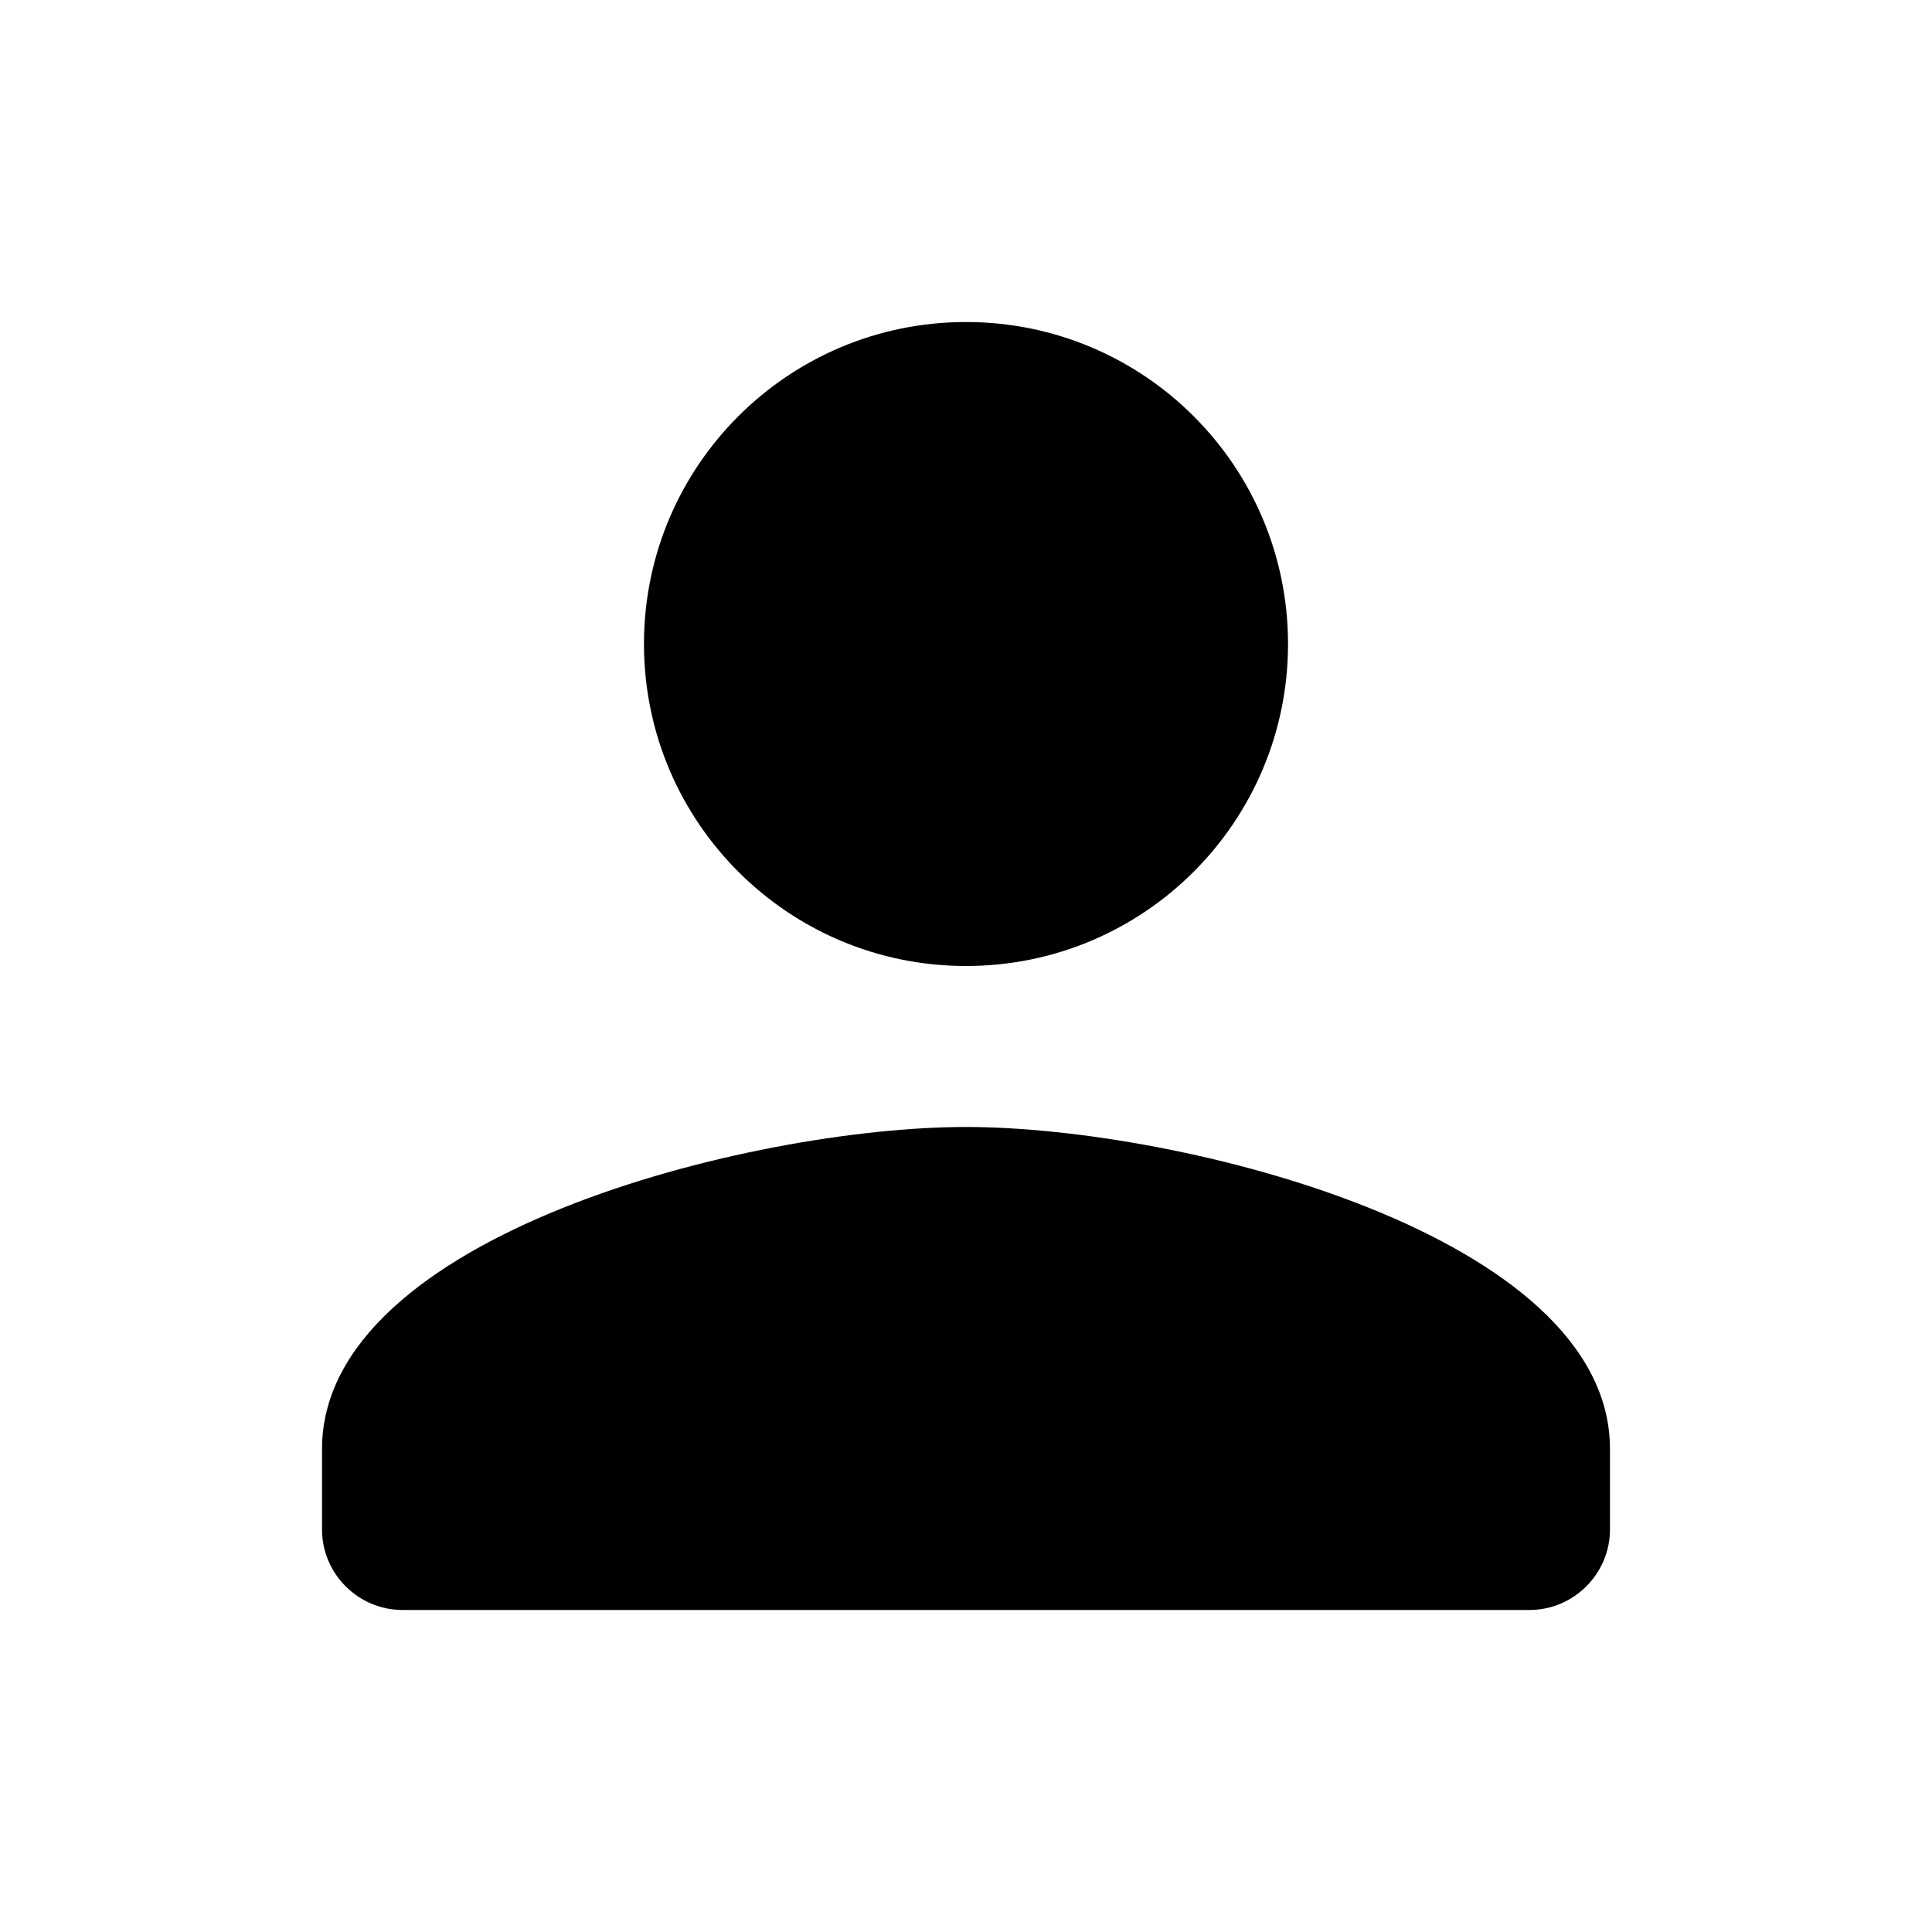
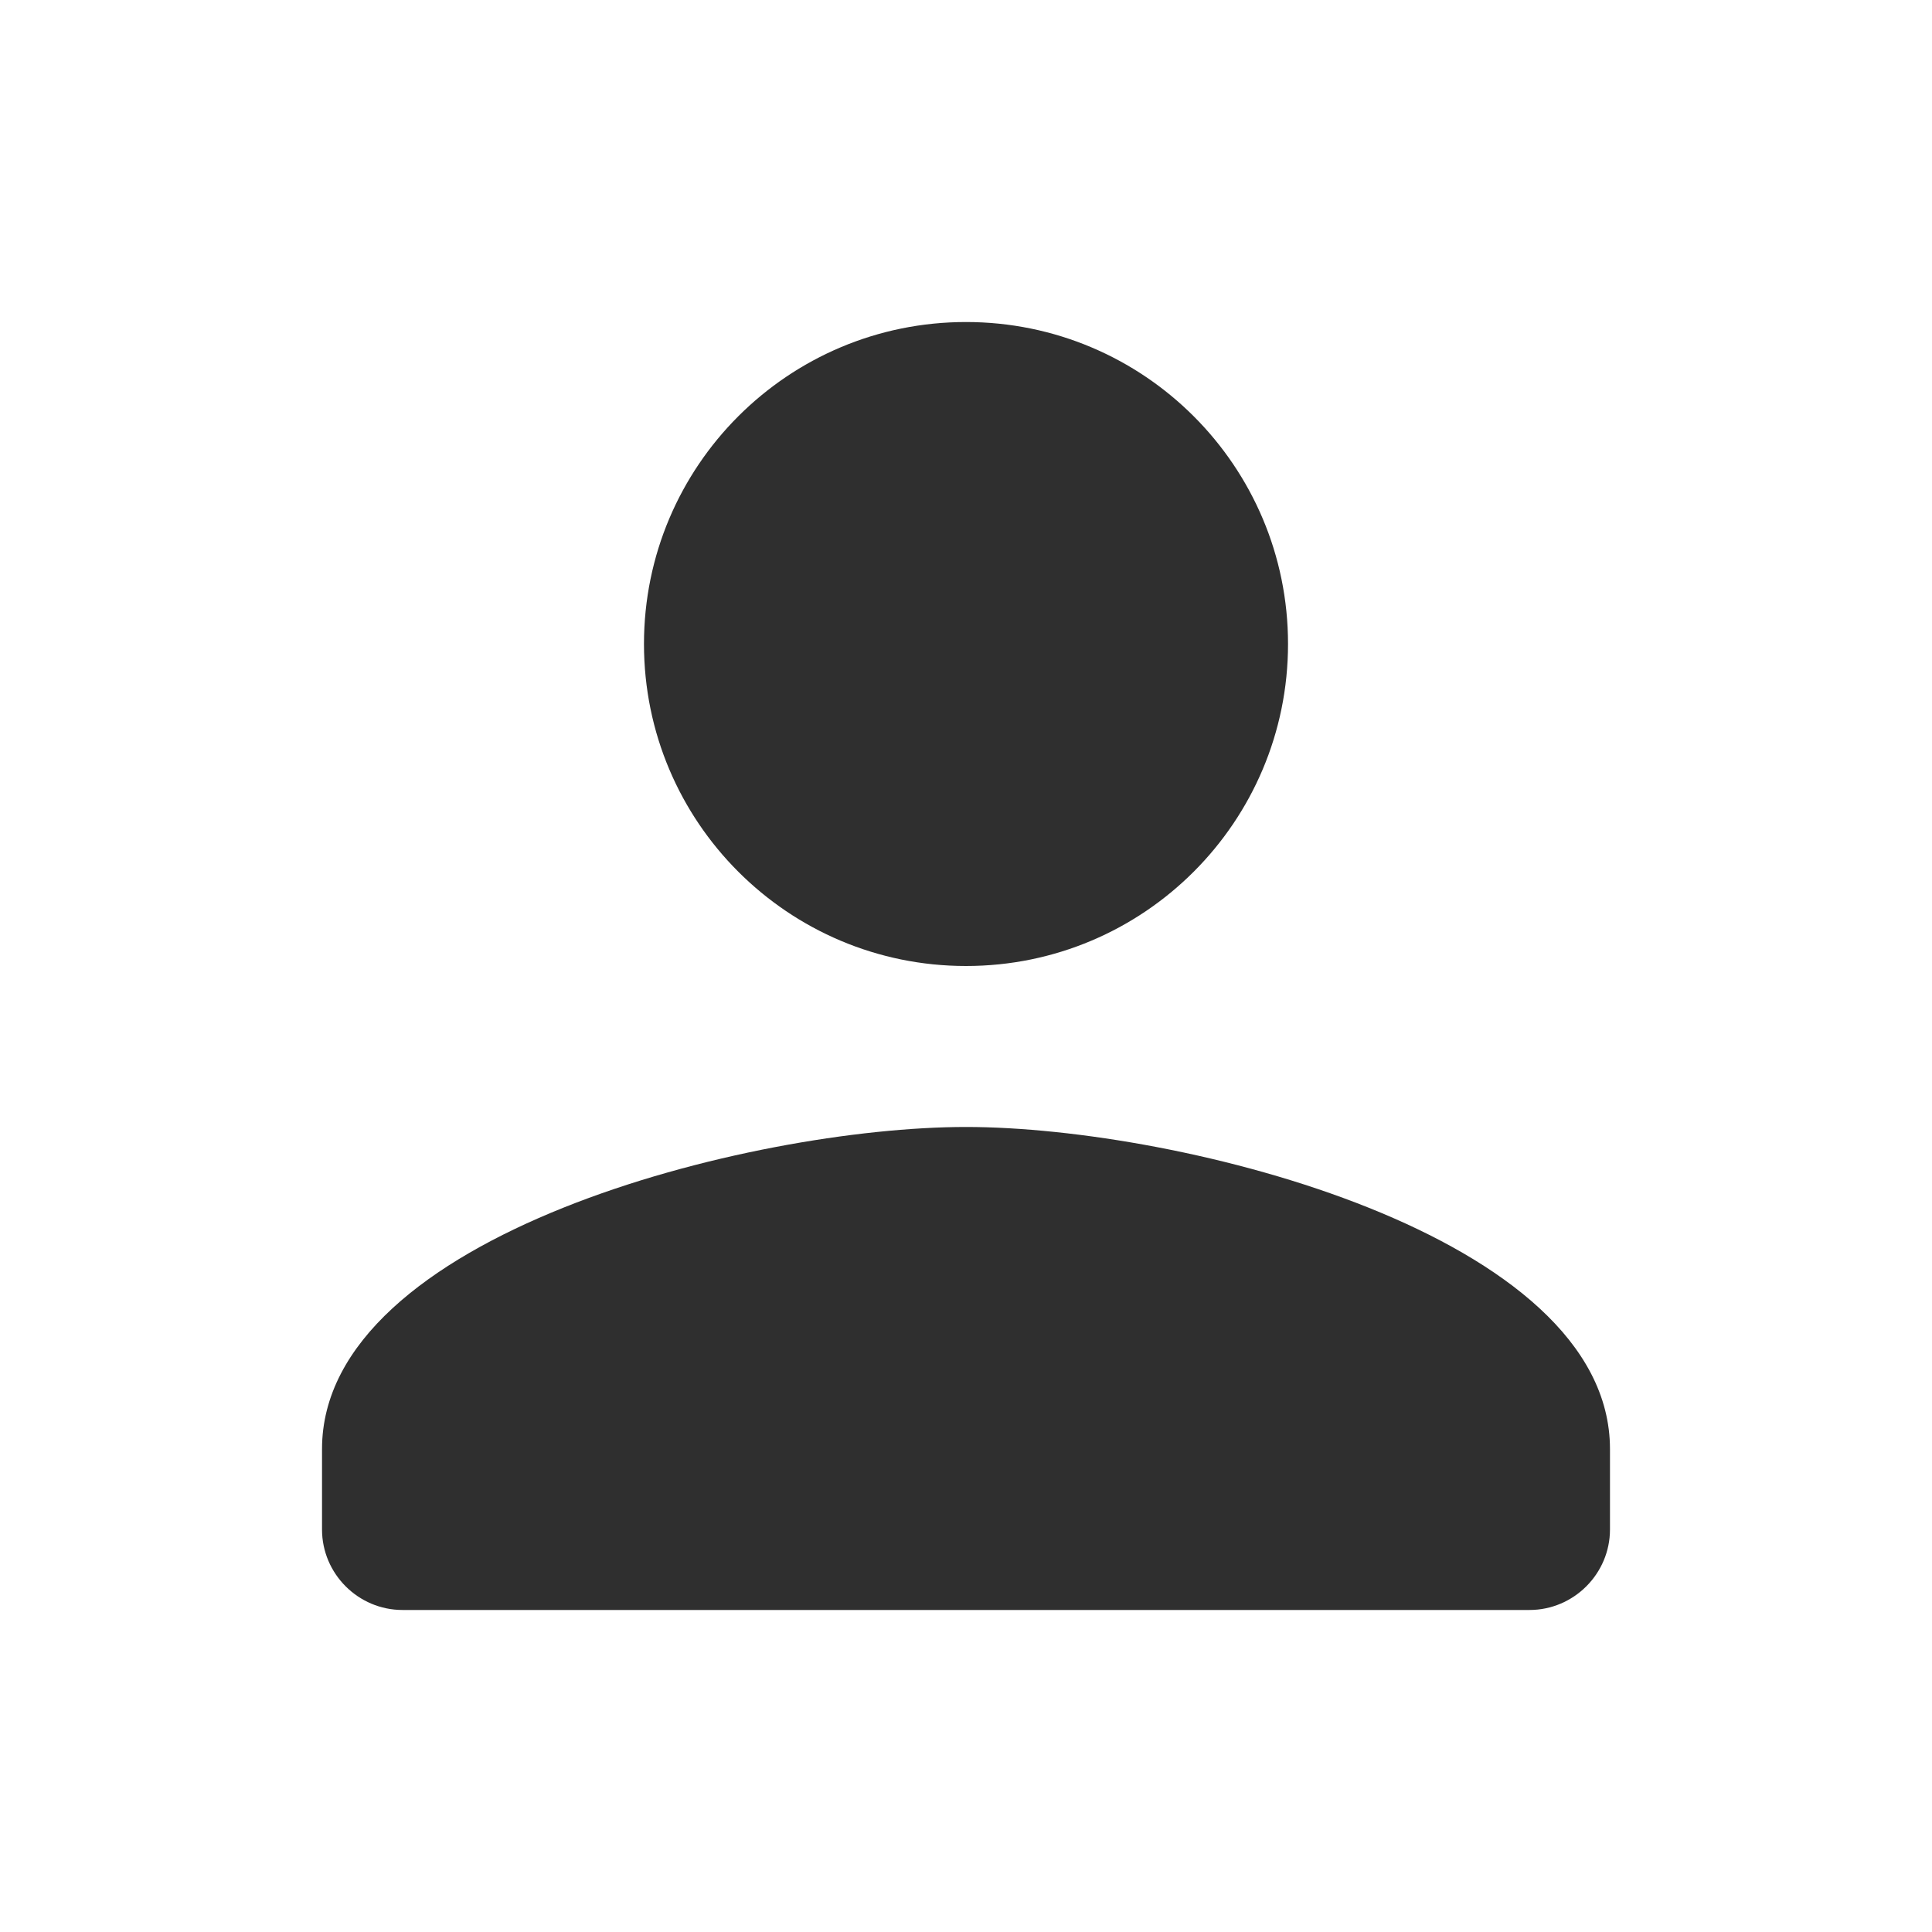
<svg xmlns="http://www.w3.org/2000/svg" width="25" height="25" viewBox="0 0 25 25" fill="none">
-   <path d="M12.5 12.5C14.802 12.5 16.667 10.635 16.667 8.333C16.667 6.031 14.802 4.167 12.5 4.167C10.198 4.167 8.333 6.031 8.333 8.333C8.333 10.635 10.198 12.5 12.5 12.5ZM12.5 14.583C9.719 14.583 4.167 15.979 4.167 18.75V19.792C4.167 20.364 4.635 20.833 5.208 20.833H19.792C20.364 20.833 20.833 20.364 20.833 19.792V18.75C20.833 15.979 15.281 14.583 12.5 14.583Z" fill="black" />
+   <path d="M12.5 12.5C14.802 12.5 16.667 10.635 16.667 8.333C16.667 6.031 14.802 4.167 12.5 4.167C10.198 4.167 8.333 6.031 8.333 8.333C8.333 10.635 10.198 12.5 12.5 12.5ZM12.5 14.583C9.719 14.583 4.167 15.979 4.167 18.75V19.792C4.167 20.364 4.635 20.833 5.208 20.833H19.792C20.364 20.833 20.833 20.364 20.833 19.792V18.75C20.833 15.979 15.281 14.583 12.5 14.583Z" fill="#2F2F2F" />
</svg>
